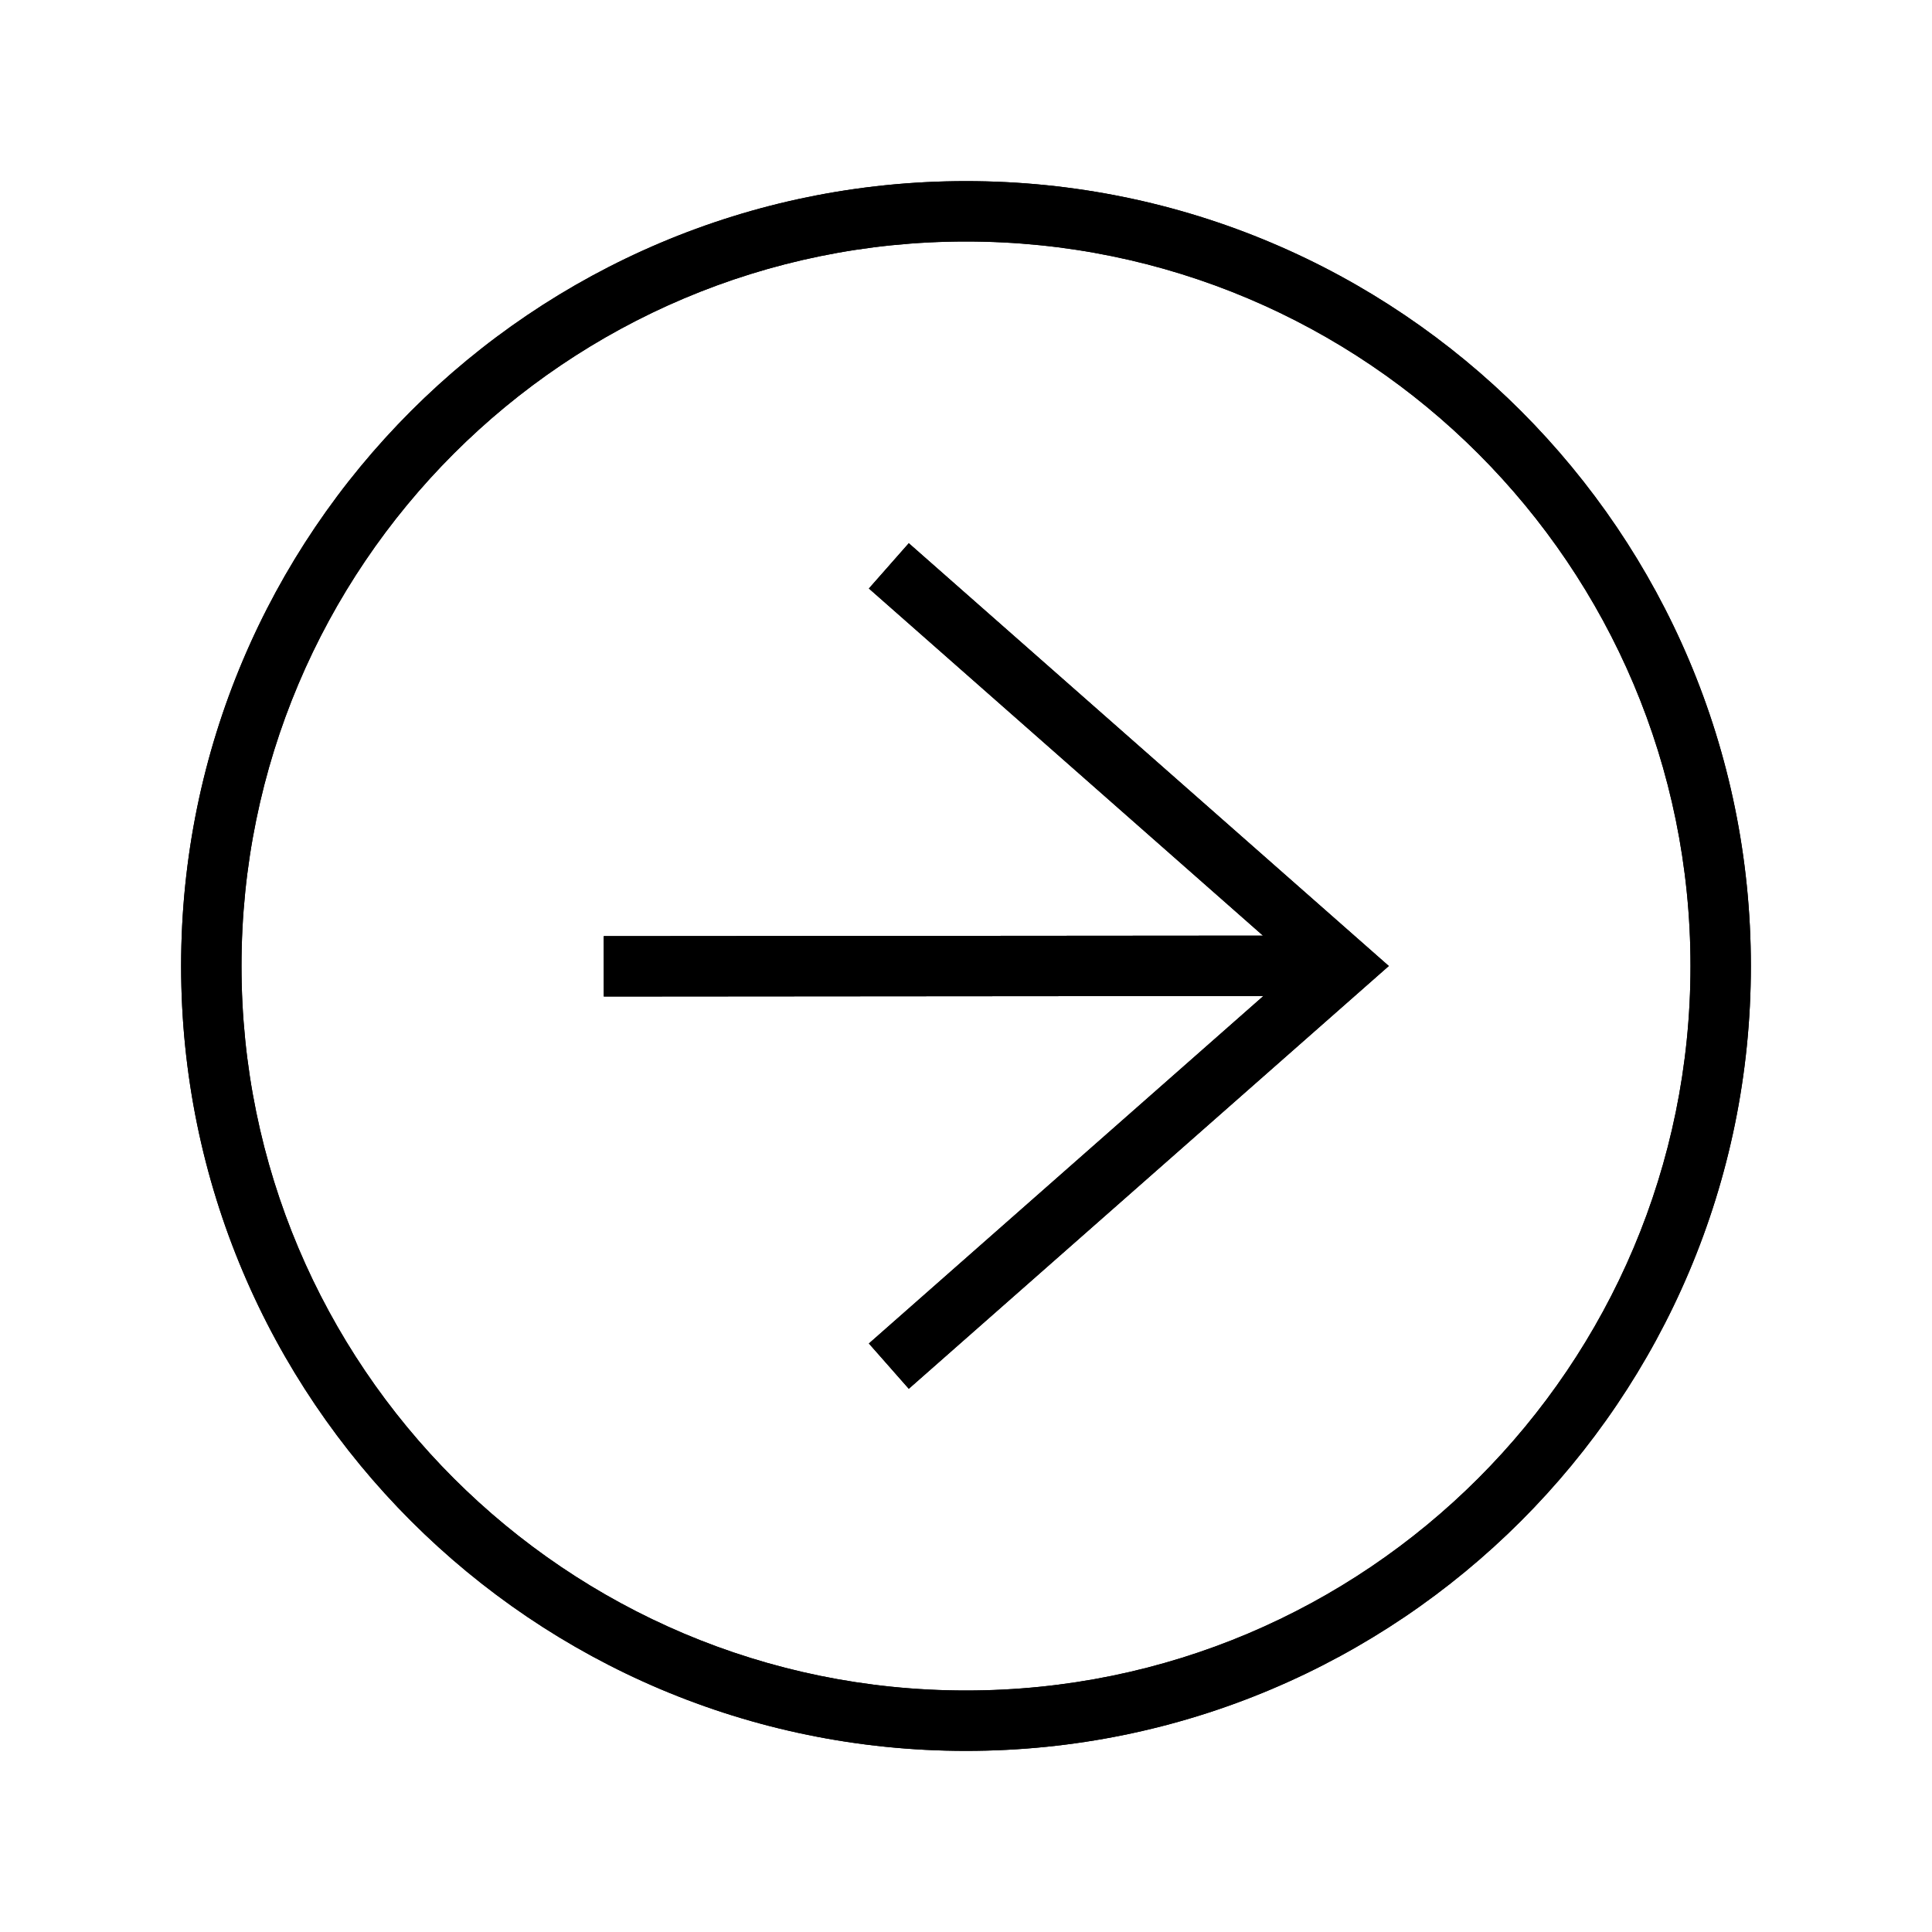
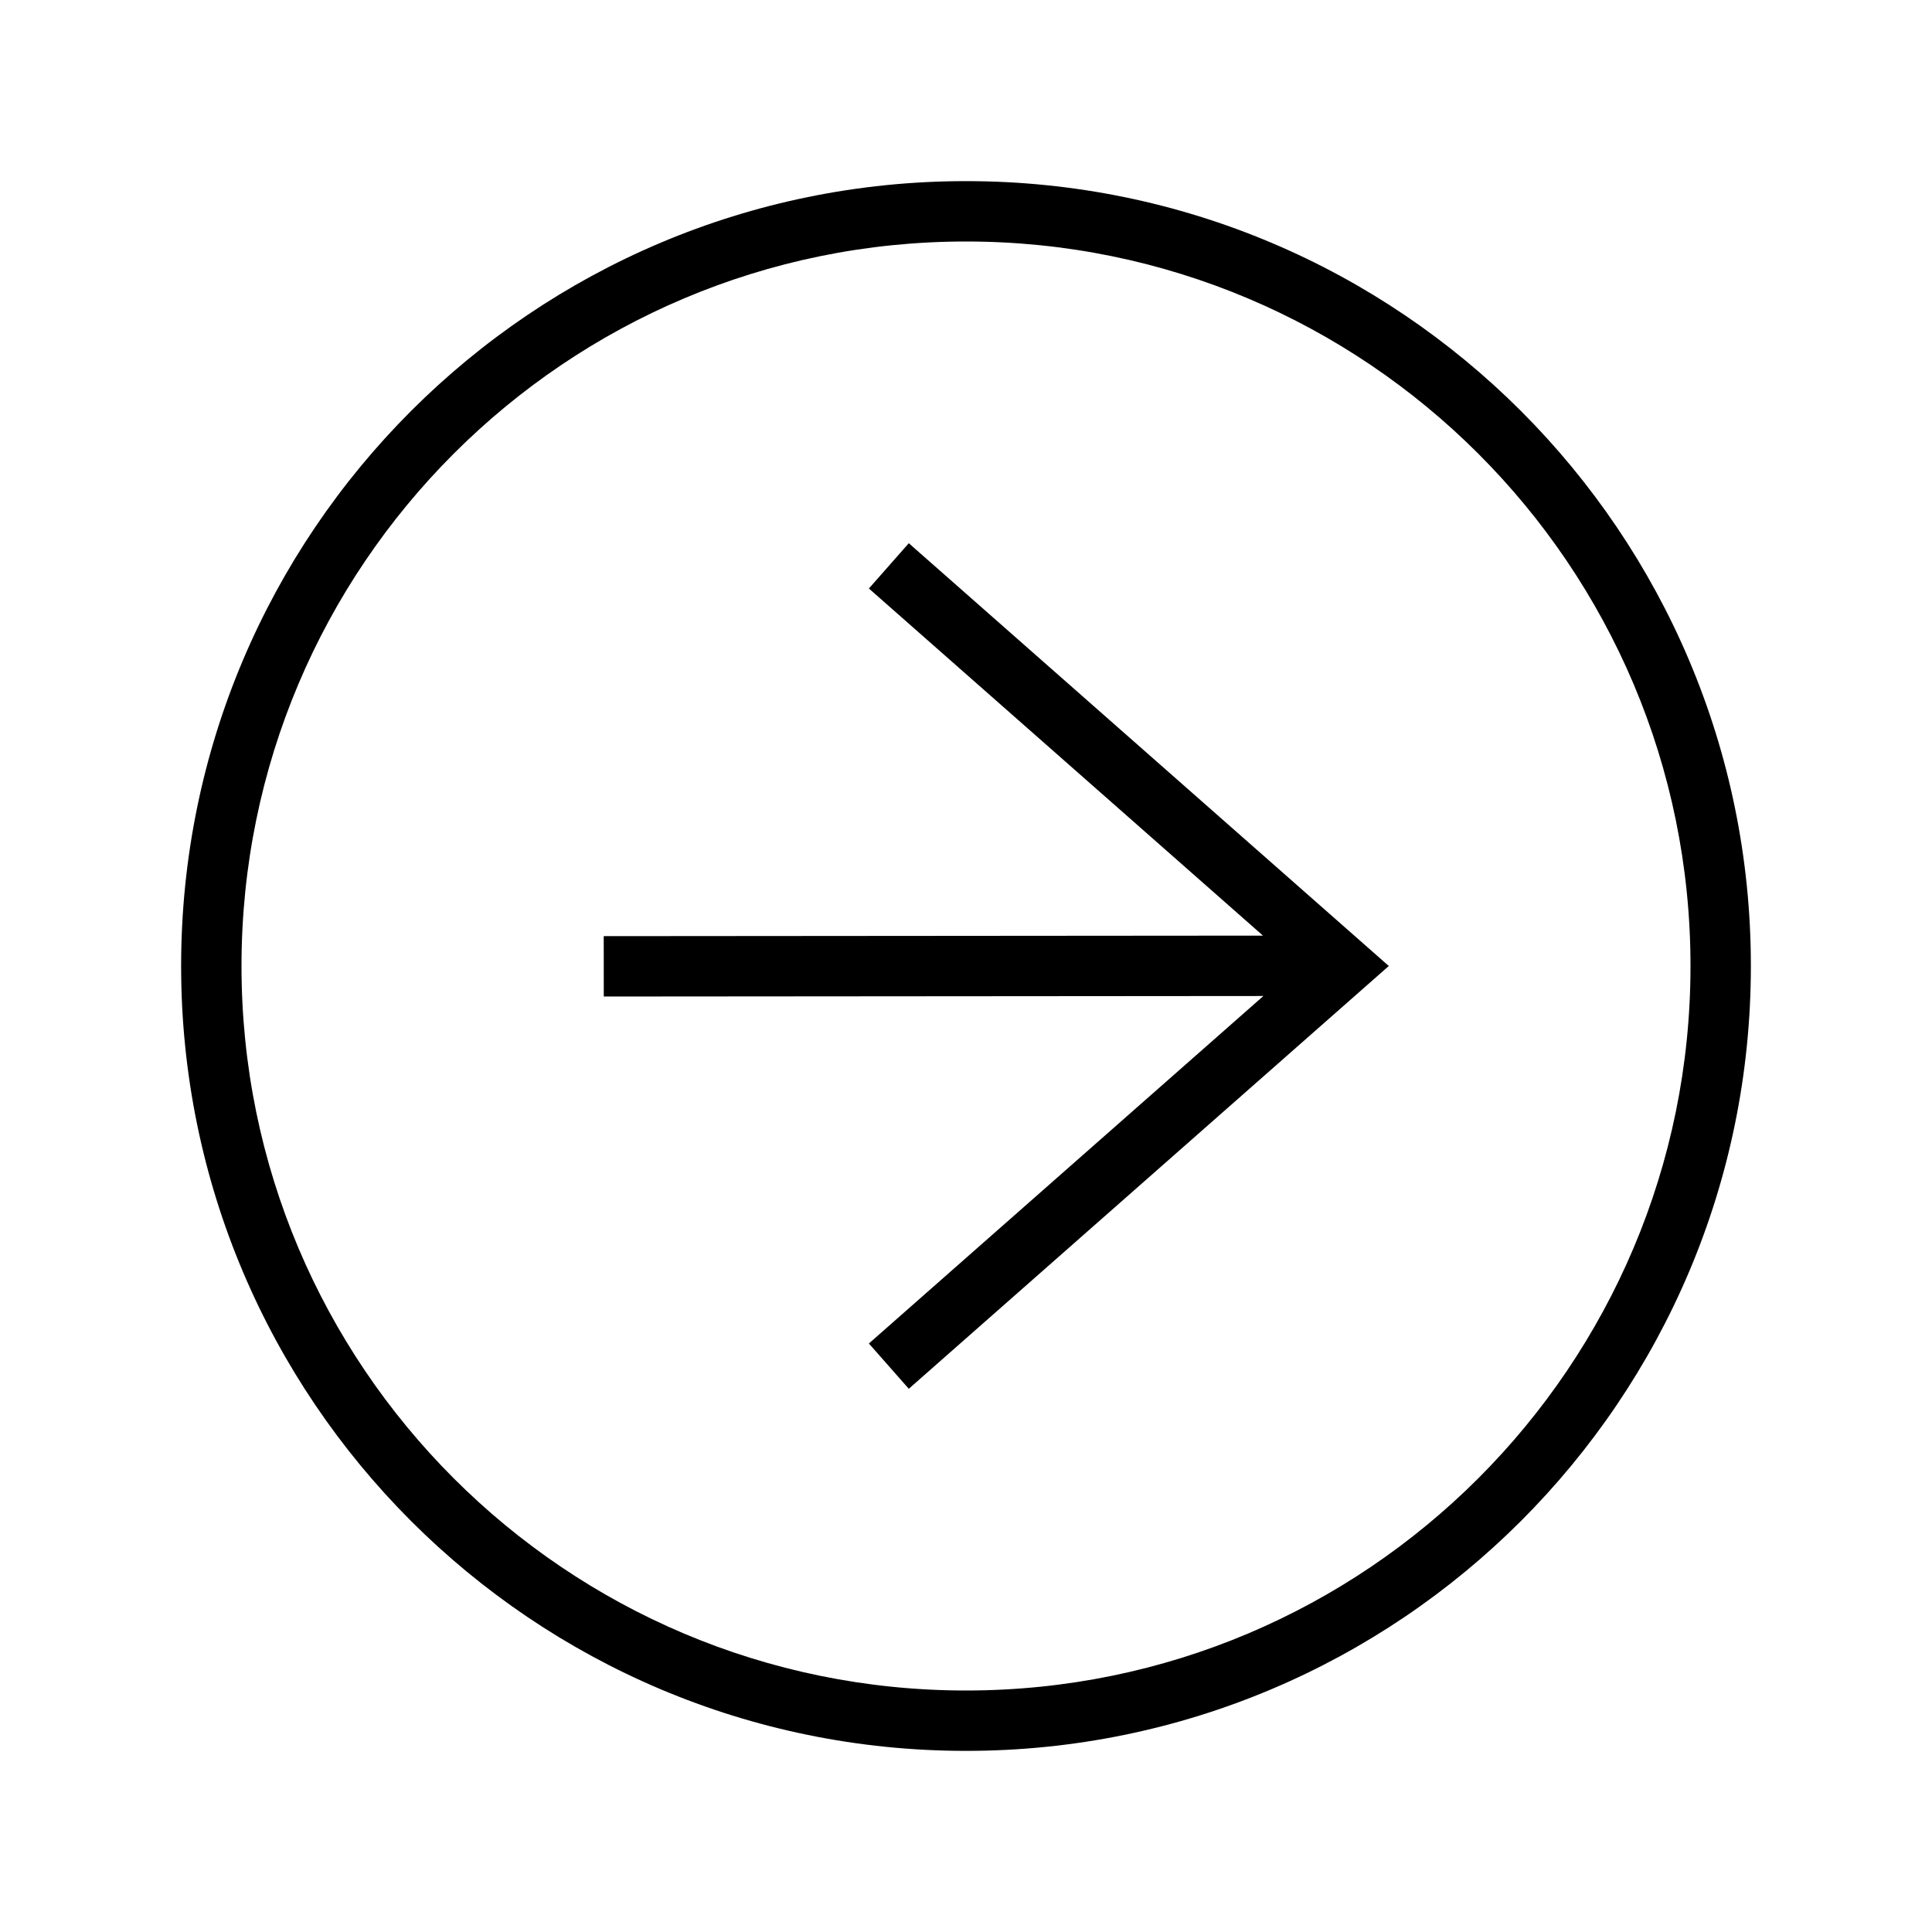
<svg xmlns="http://www.w3.org/2000/svg" width="64" height="64" viewBox="0 0 64 64">
-   <g fill="none" fill-rule="evenodd">
-     <path fill="#000" fill-rule="nonzero" d="M32,58 C17.641,58 6,46.359 6,32 C6,17.641 17.641,6 32,6 C46.359,6 58,17.641 58,32 C58,46.359 46.359,58 32,58 Z M32,56 C45.255,56 56,45.255 56,32 C56,18.745 45.255,8 32,8 C18.745,8 8,18.745 8,32 C8,45.255 18.745,56 32,56 Z M19.639,32.992 L19.64,30.992 L44.001,31.011 L43.999,33.011 L19.639,32.992 Z M21.02,32 L35.217,44.505 L33.895,46.005 L17.994,32 L33.895,17.995 L35.217,19.495 L21.02,32 Z" transform="matrix(-1 0 0 1 64 0)" />
-     <path fill="#000" fill-rule="nonzero" d="M32,58 C17.641,58 6,46.359 6,32 C6,17.641 17.641,6 32,6 C46.359,6 58,17.641 58,32 C58,46.359 46.359,58 32,58 Z M32,56 C45.255,56 56,45.255 56,32 C56,18.745 45.255,8 32,8 C18.745,8 8,18.745 8,32 C8,45.255 18.745,56 32,56 Z M19.639,32.992 L19.64,30.992 L44.001,31.011 L43.999,33.011 L19.639,32.992 Z M21.02,32 L35.217,44.505 L33.895,46.005 L17.994,32 L33.895,17.995 L35.217,19.495 L21.02,32 Z" transform="matrix(-1 0 0 1 64 0)" />
-   </g>
+   <path d="M32,58 C17.641,58 6,46.359 6,32 C6,17.641 17.641,6 32,6 C46.359,6 58,17.641 58,32 C58,46.359 46.359,58 32,58 Z M32,56 C45.255,56 56,45.255 56,32 C56,18.745 45.255,8 32,8 C18.745,8 8,18.745 8,32 C8,45.255 18.745,56 32,56 Z M19.639,32.992 L19.64,30.992 L44.001,31.011 L43.999,33.011 L19.639,32.992 Z M21.02,32 L35.217,44.505 L33.895,46.005 L17.994,32 L33.895,17.995 L35.217,19.495 L21.02,32 Z" transform="matrix(-1 0 0 1 64 0)" />
</svg>
